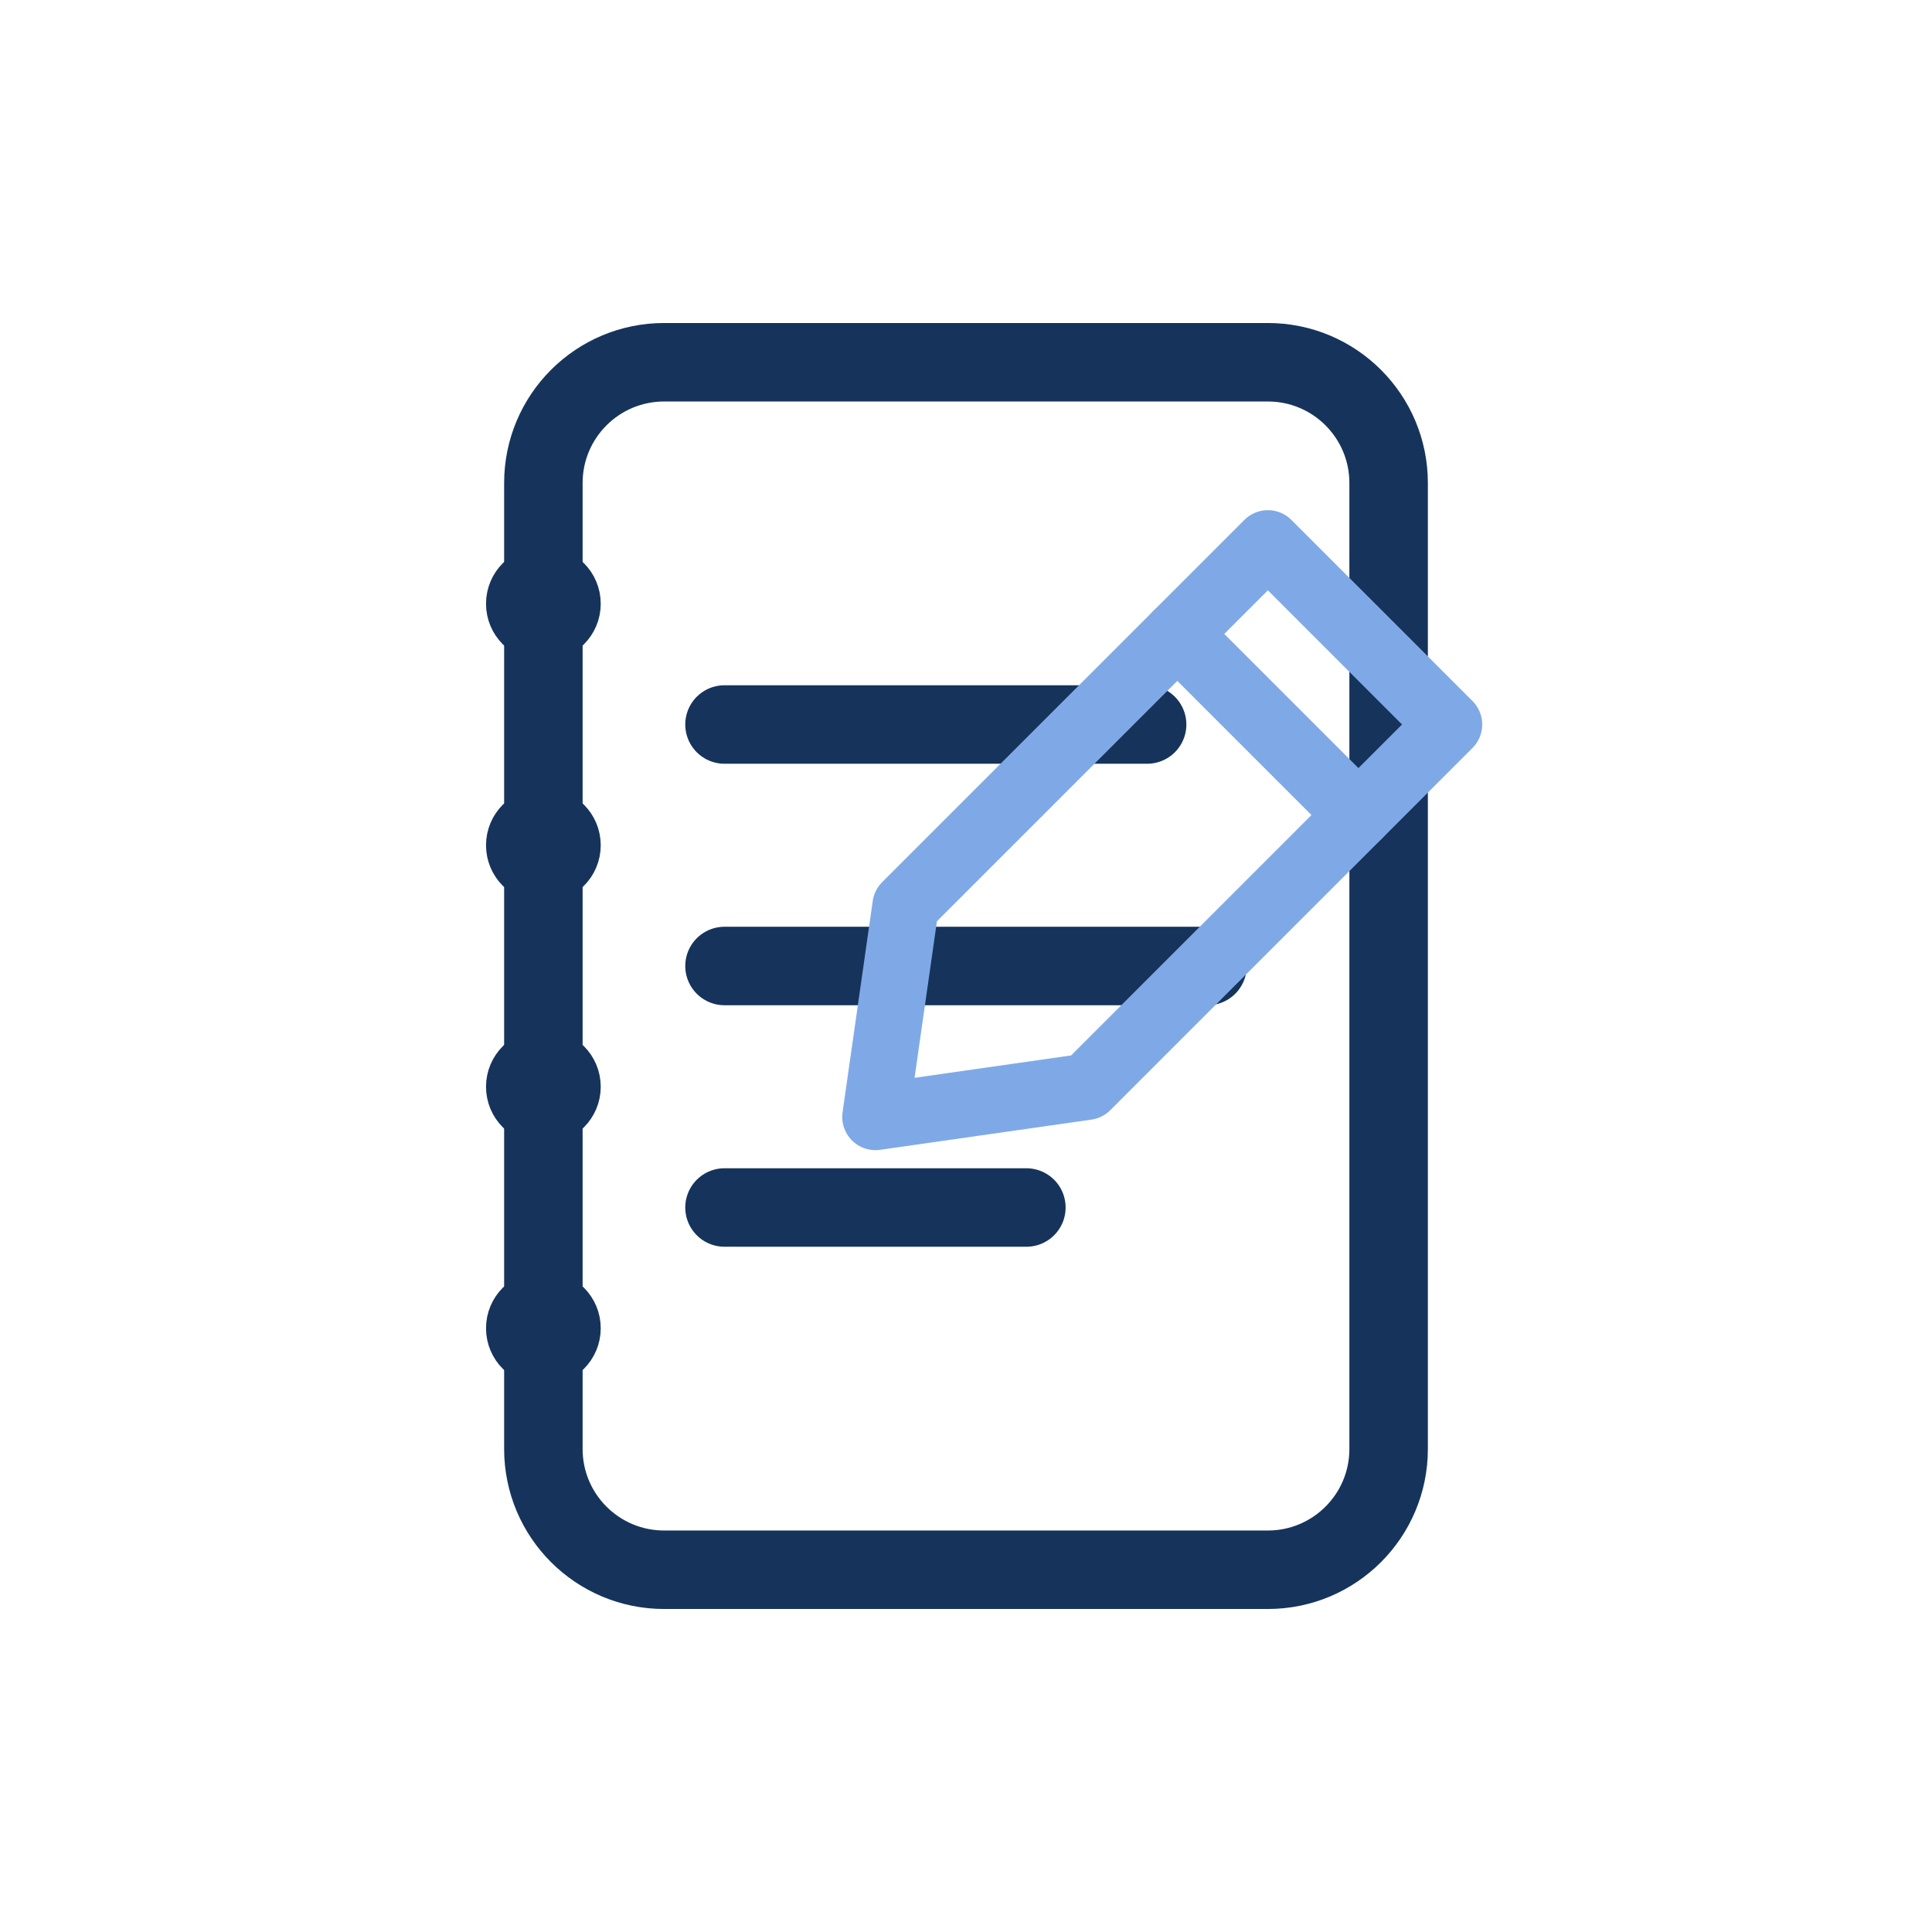
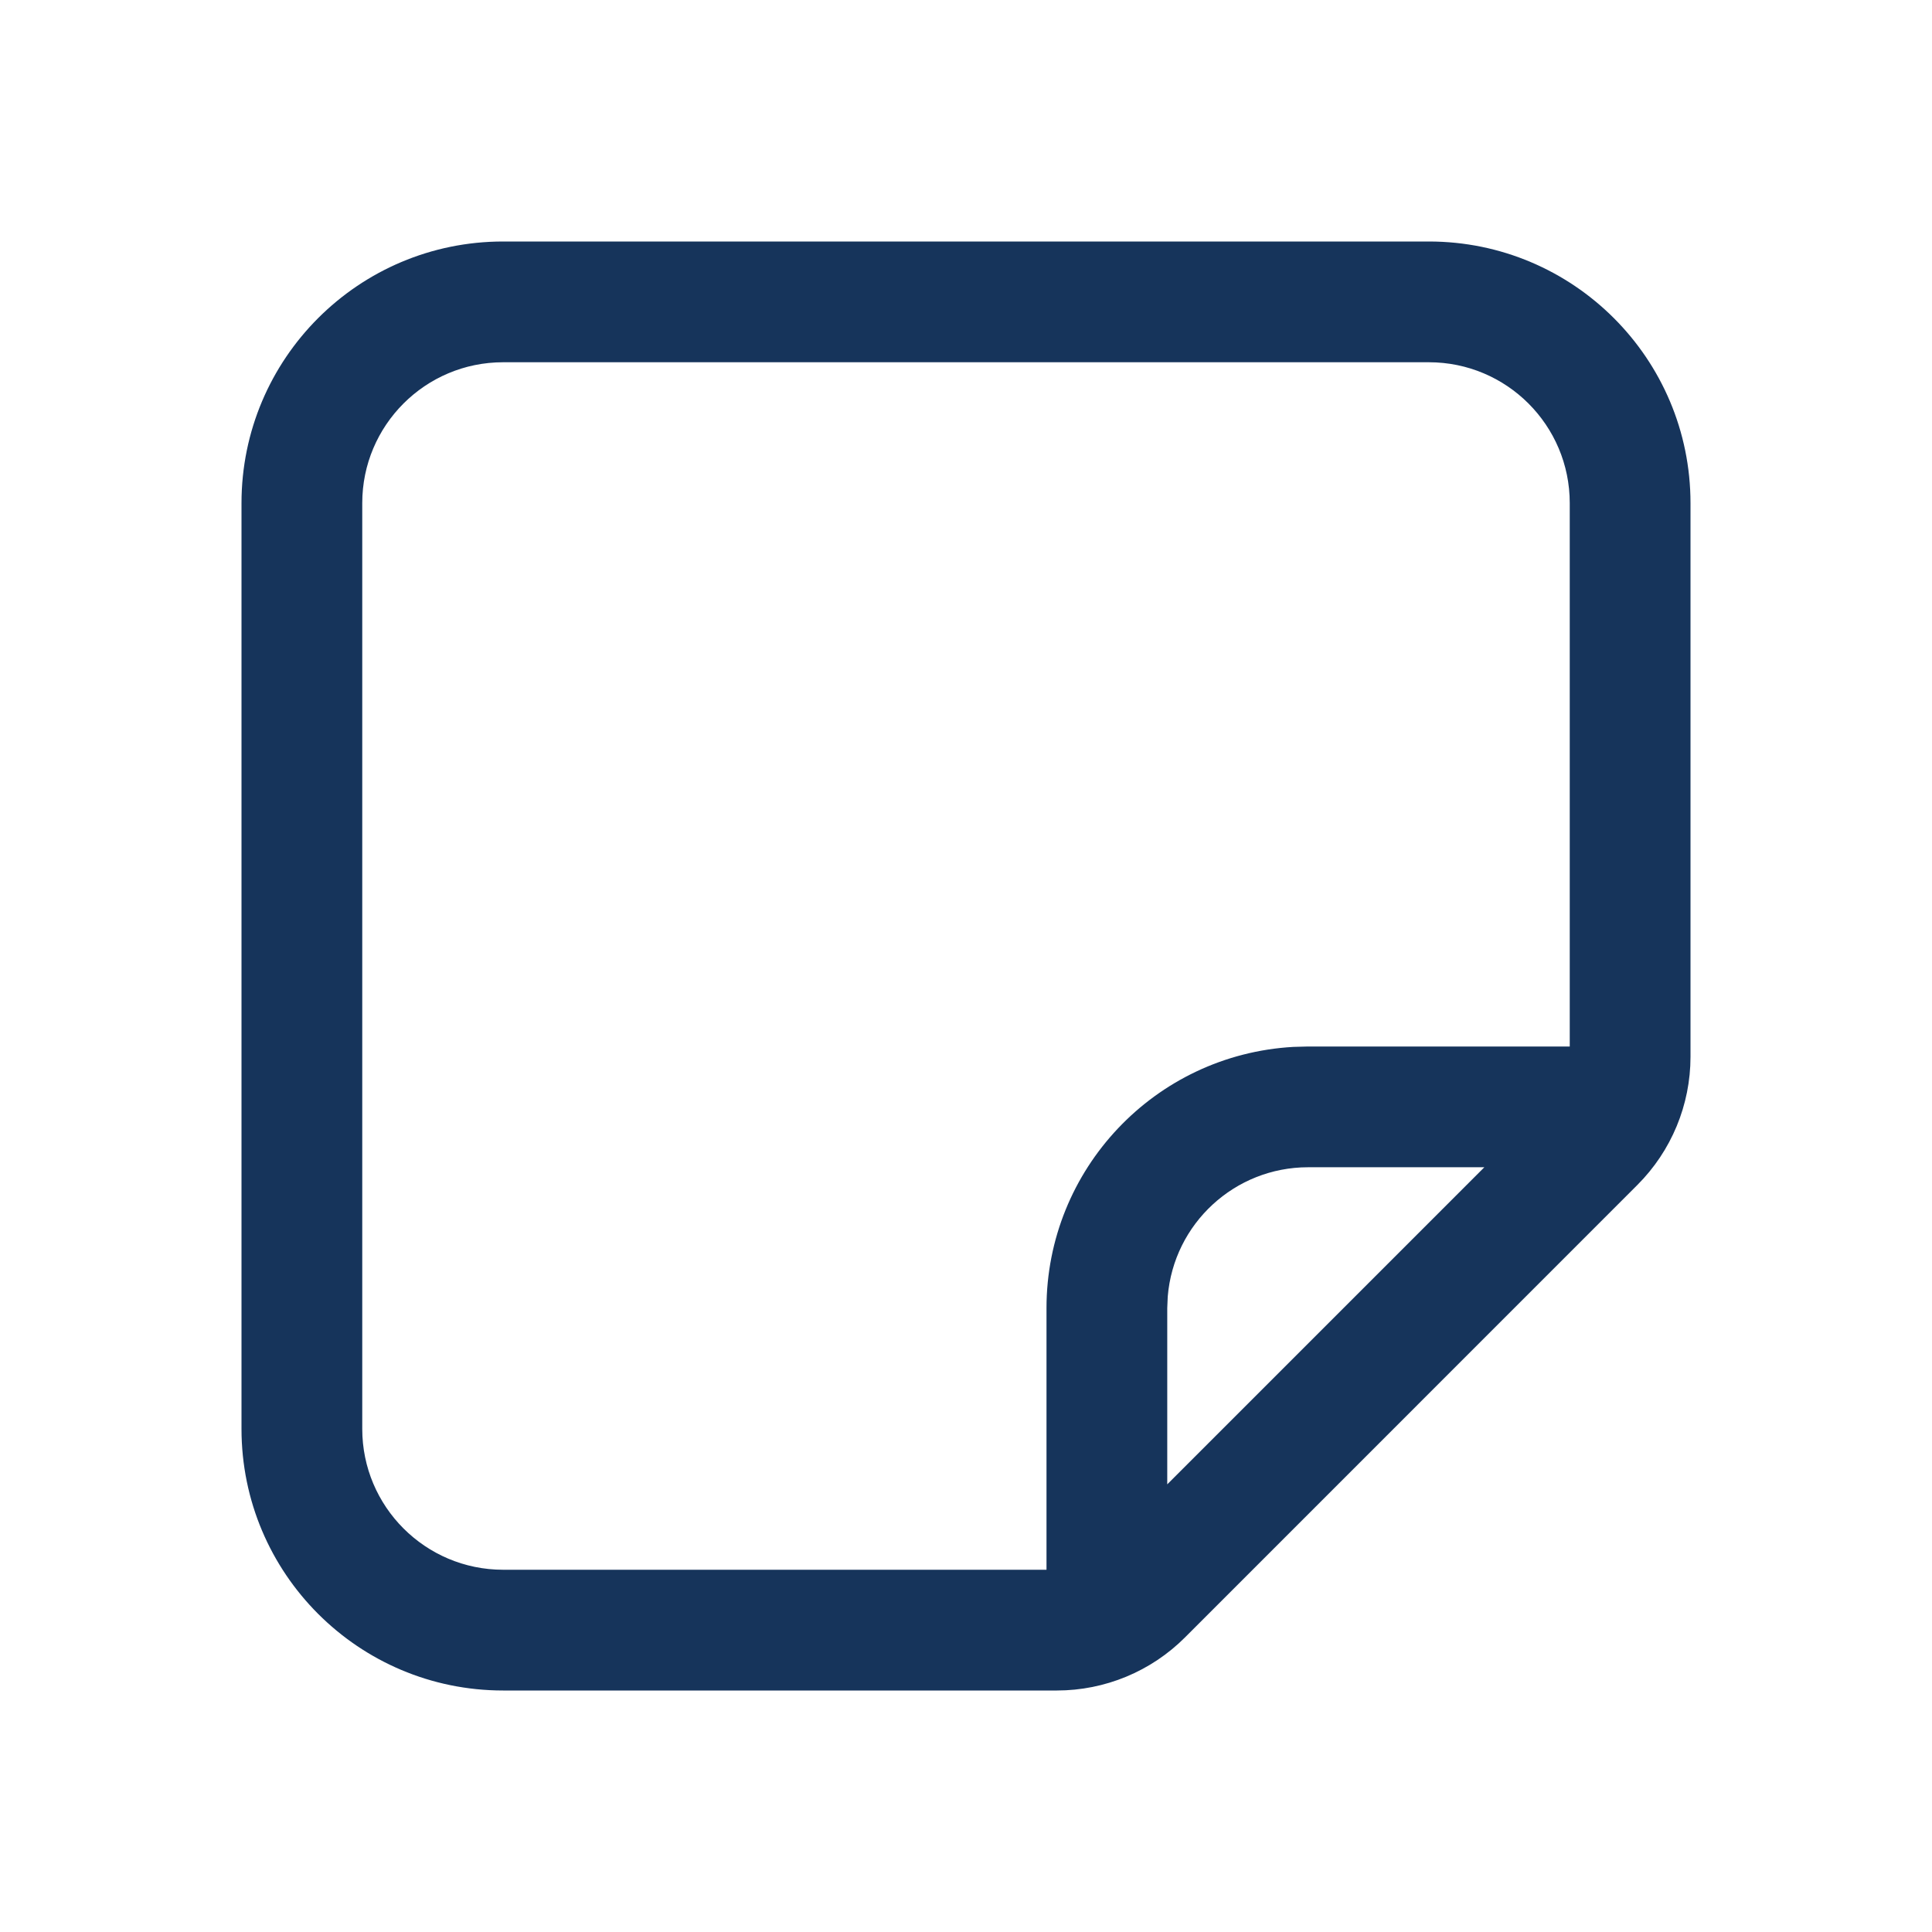
- <svg xmlns="http://www.w3.org/2000/svg" viewBox="0 0 64 64" fill="none">
-   <rect x="18" y="12" width="28" height="40" rx="4" fill="none" stroke="#16345B" stroke-width="2.6" stroke-linecap="round" stroke-linejoin="round" />
-   <circle cx="18" cy="20" r="1.3" fill="#16345B" stroke="#16345B" stroke-width="1.2" stroke-linecap="round" stroke-linejoin="round" />
-   <circle cx="18" cy="28" r="1.3" fill="#16345B" stroke="#16345B" stroke-width="1.2" stroke-linecap="round" stroke-linejoin="round" />
-   <circle cx="18" cy="36" r="1.3" fill="#16345B" stroke="#16345B" stroke-width="1.2" stroke-linecap="round" stroke-linejoin="round" />
-   <circle cx="18" cy="44" r="1.3" fill="#16345B" stroke="#16345B" stroke-width="1.2" stroke-linecap="round" stroke-linejoin="round" />
-   <line x1="24" y1="24" x2="38" y2="24" stroke="#16345B" stroke-width="2.6" stroke-linecap="round" stroke-linejoin="round" />
-   <line x1="24" y1="32" x2="40" y2="32" stroke="#16345B" stroke-width="2.6" stroke-linecap="round" stroke-linejoin="round" />
-   <line x1="24" y1="40" x2="34" y2="40" stroke="#16345B" stroke-width="2.6" stroke-linecap="round" stroke-linejoin="round" />
-   <path d="M42 18l6 6-12 12-7 1 1-7 12-12z" fill="none" stroke="#7FA9E6" stroke-width="2.2" stroke-linecap="round" stroke-linejoin="round" />
-   <line x1="39" y1="21" x2="45" y2="27" stroke="#7FA9E6" stroke-width="2.2" stroke-linecap="round" stroke-linejoin="round" />
+ <svg xmlns="http://www.w3.org/2000/svg" viewBox="0 0 24 24">
+   <g fill="none">
+     <path d="M17.75 3A3.25 3.25 0 0 1 21 6.25v6.879a2.25 2.25 0 0 1-.659 1.59l-5.621 5.622a2.25 2.25 0 0 1-1.591.659H6.25A3.25 3.25 0 0 1 3 17.75V6.25A3.25 3.25 0 0 1 6.25 3h11.5zm0 1.5H6.25A1.75 1.75 0 0 0 4.5 6.25v11.5c0 .966.784 1.75 1.75 1.75H13v-3.25a3.25 3.25 0 0 1 3.066-3.245L16.25 13h3.25V6.25a1.75 1.75 0 0 0-1.75-1.75zm.689 10H16.25a1.75 1.75 0 0 0-1.744 1.607l-.006.143v2.189l3.939-3.939z" fill="#16345B" />
+   </g>
</svg>
